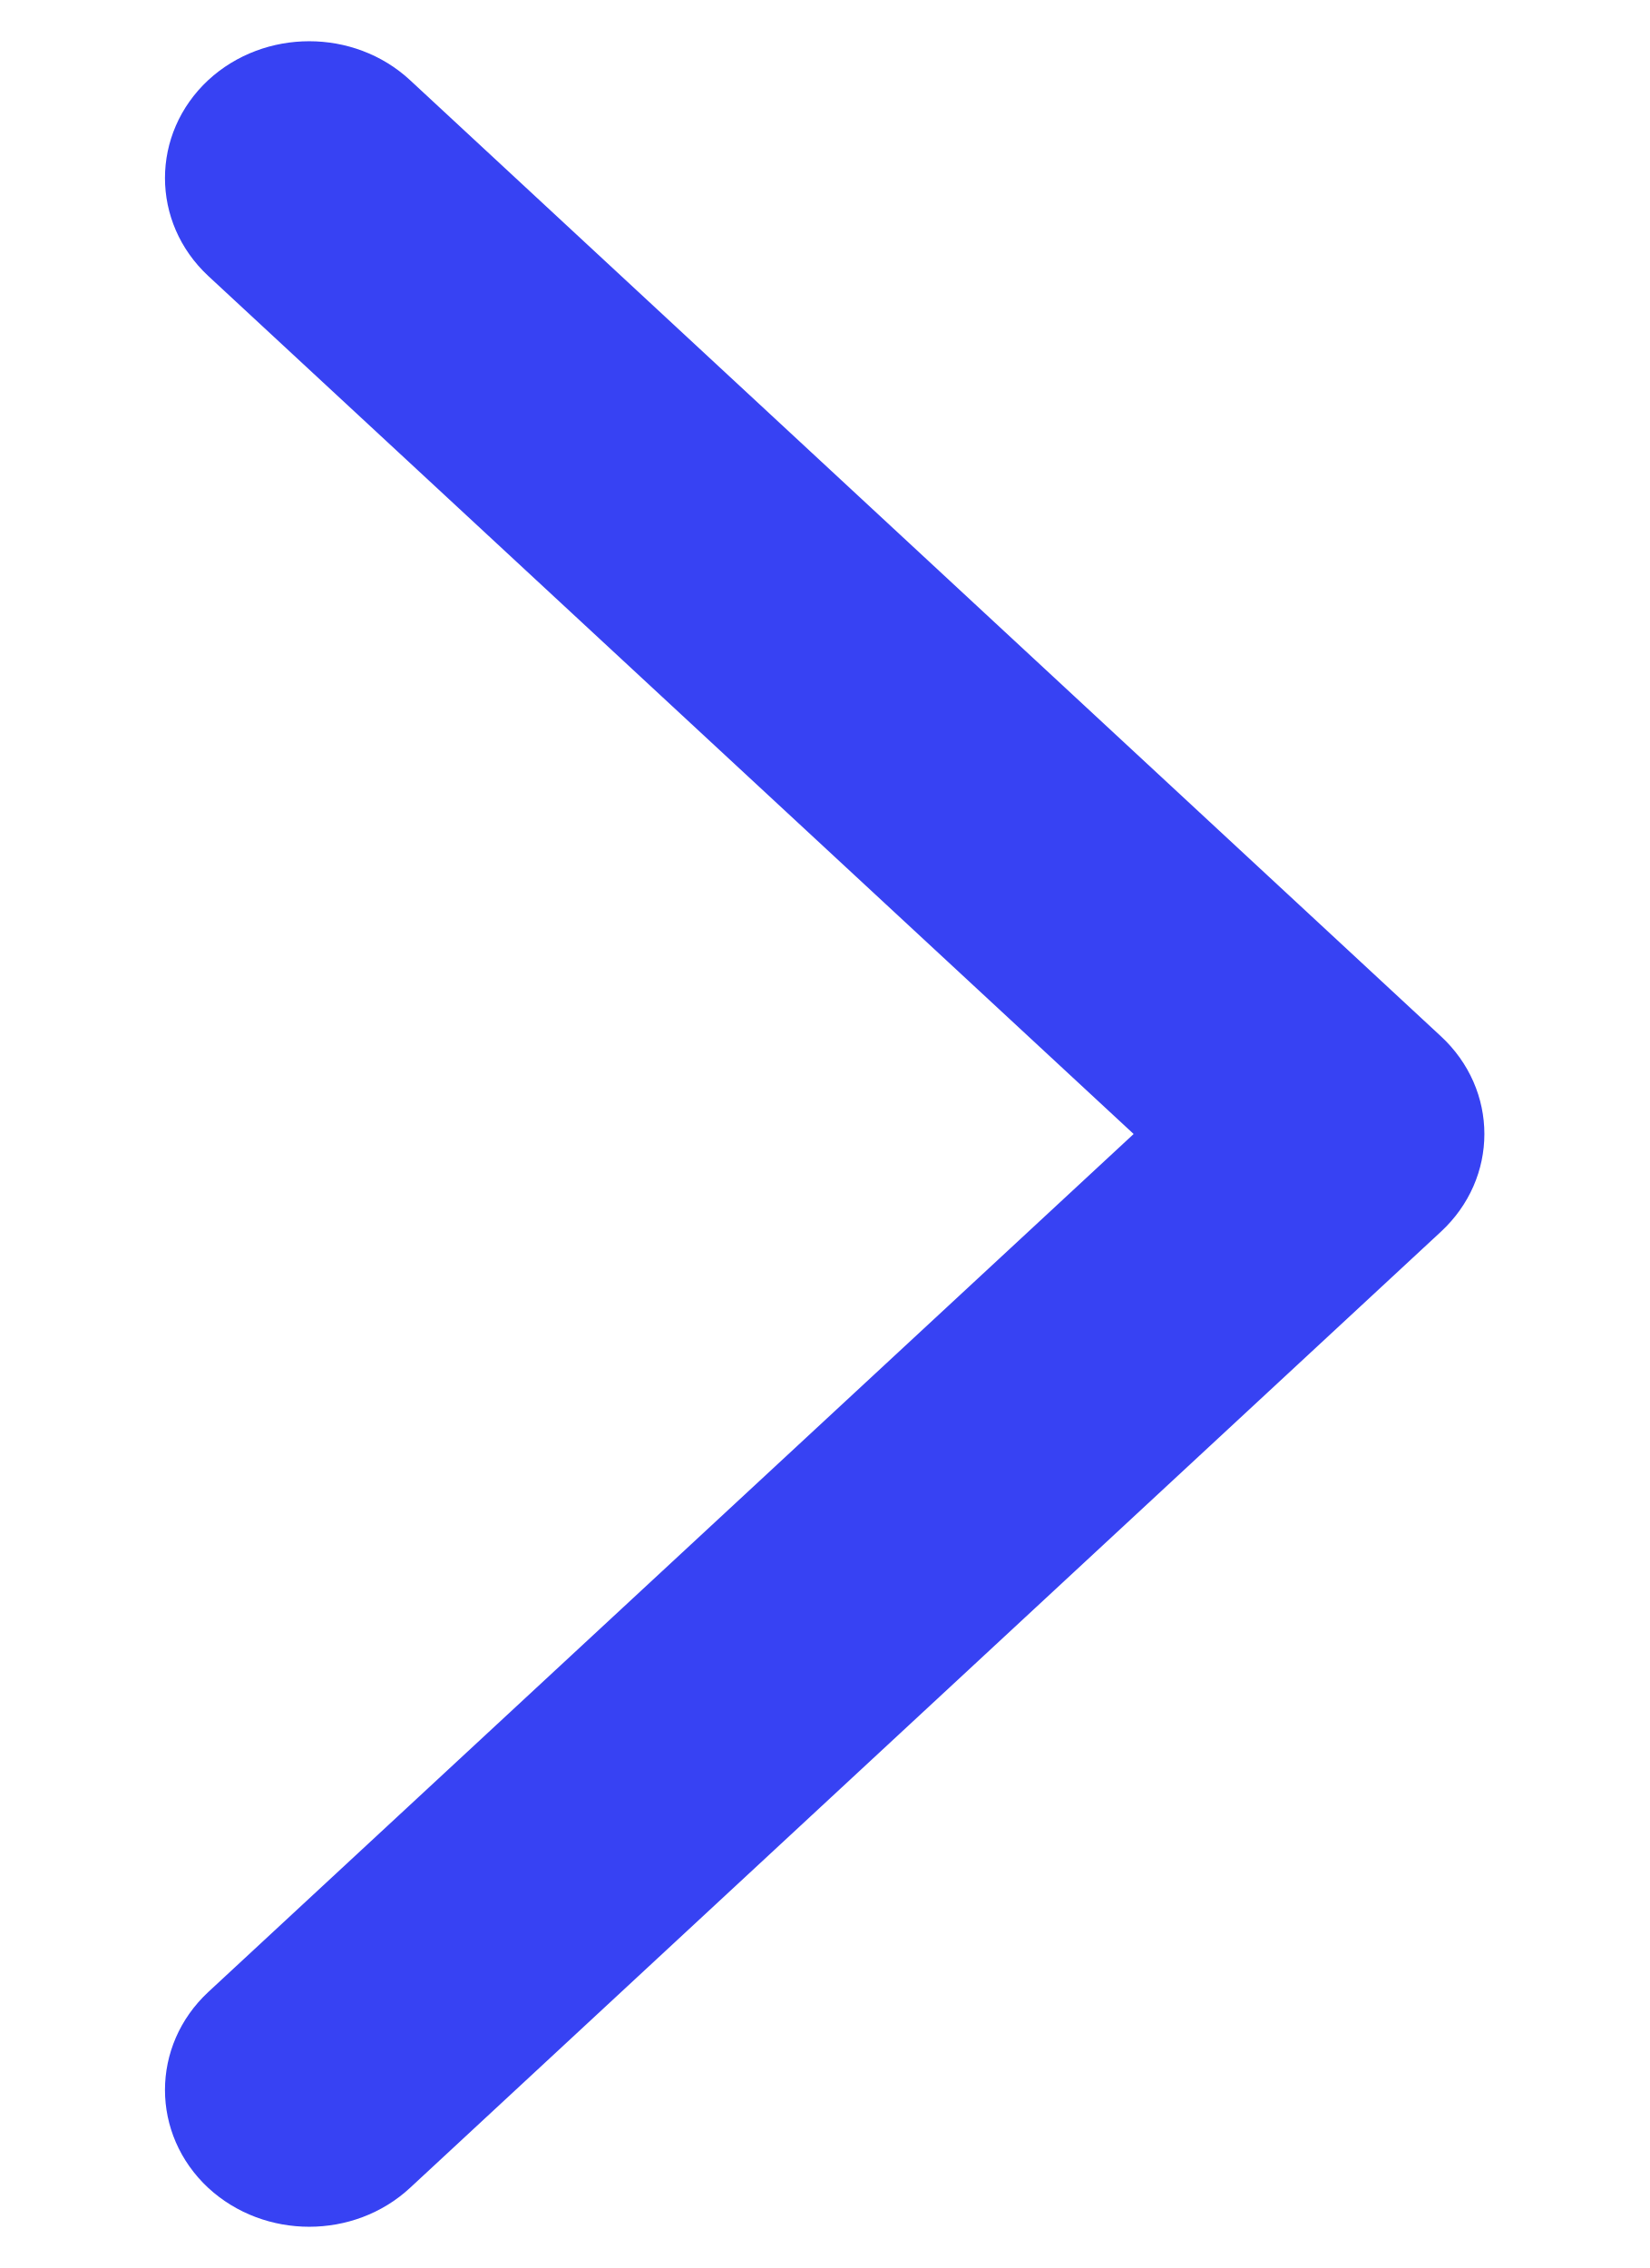
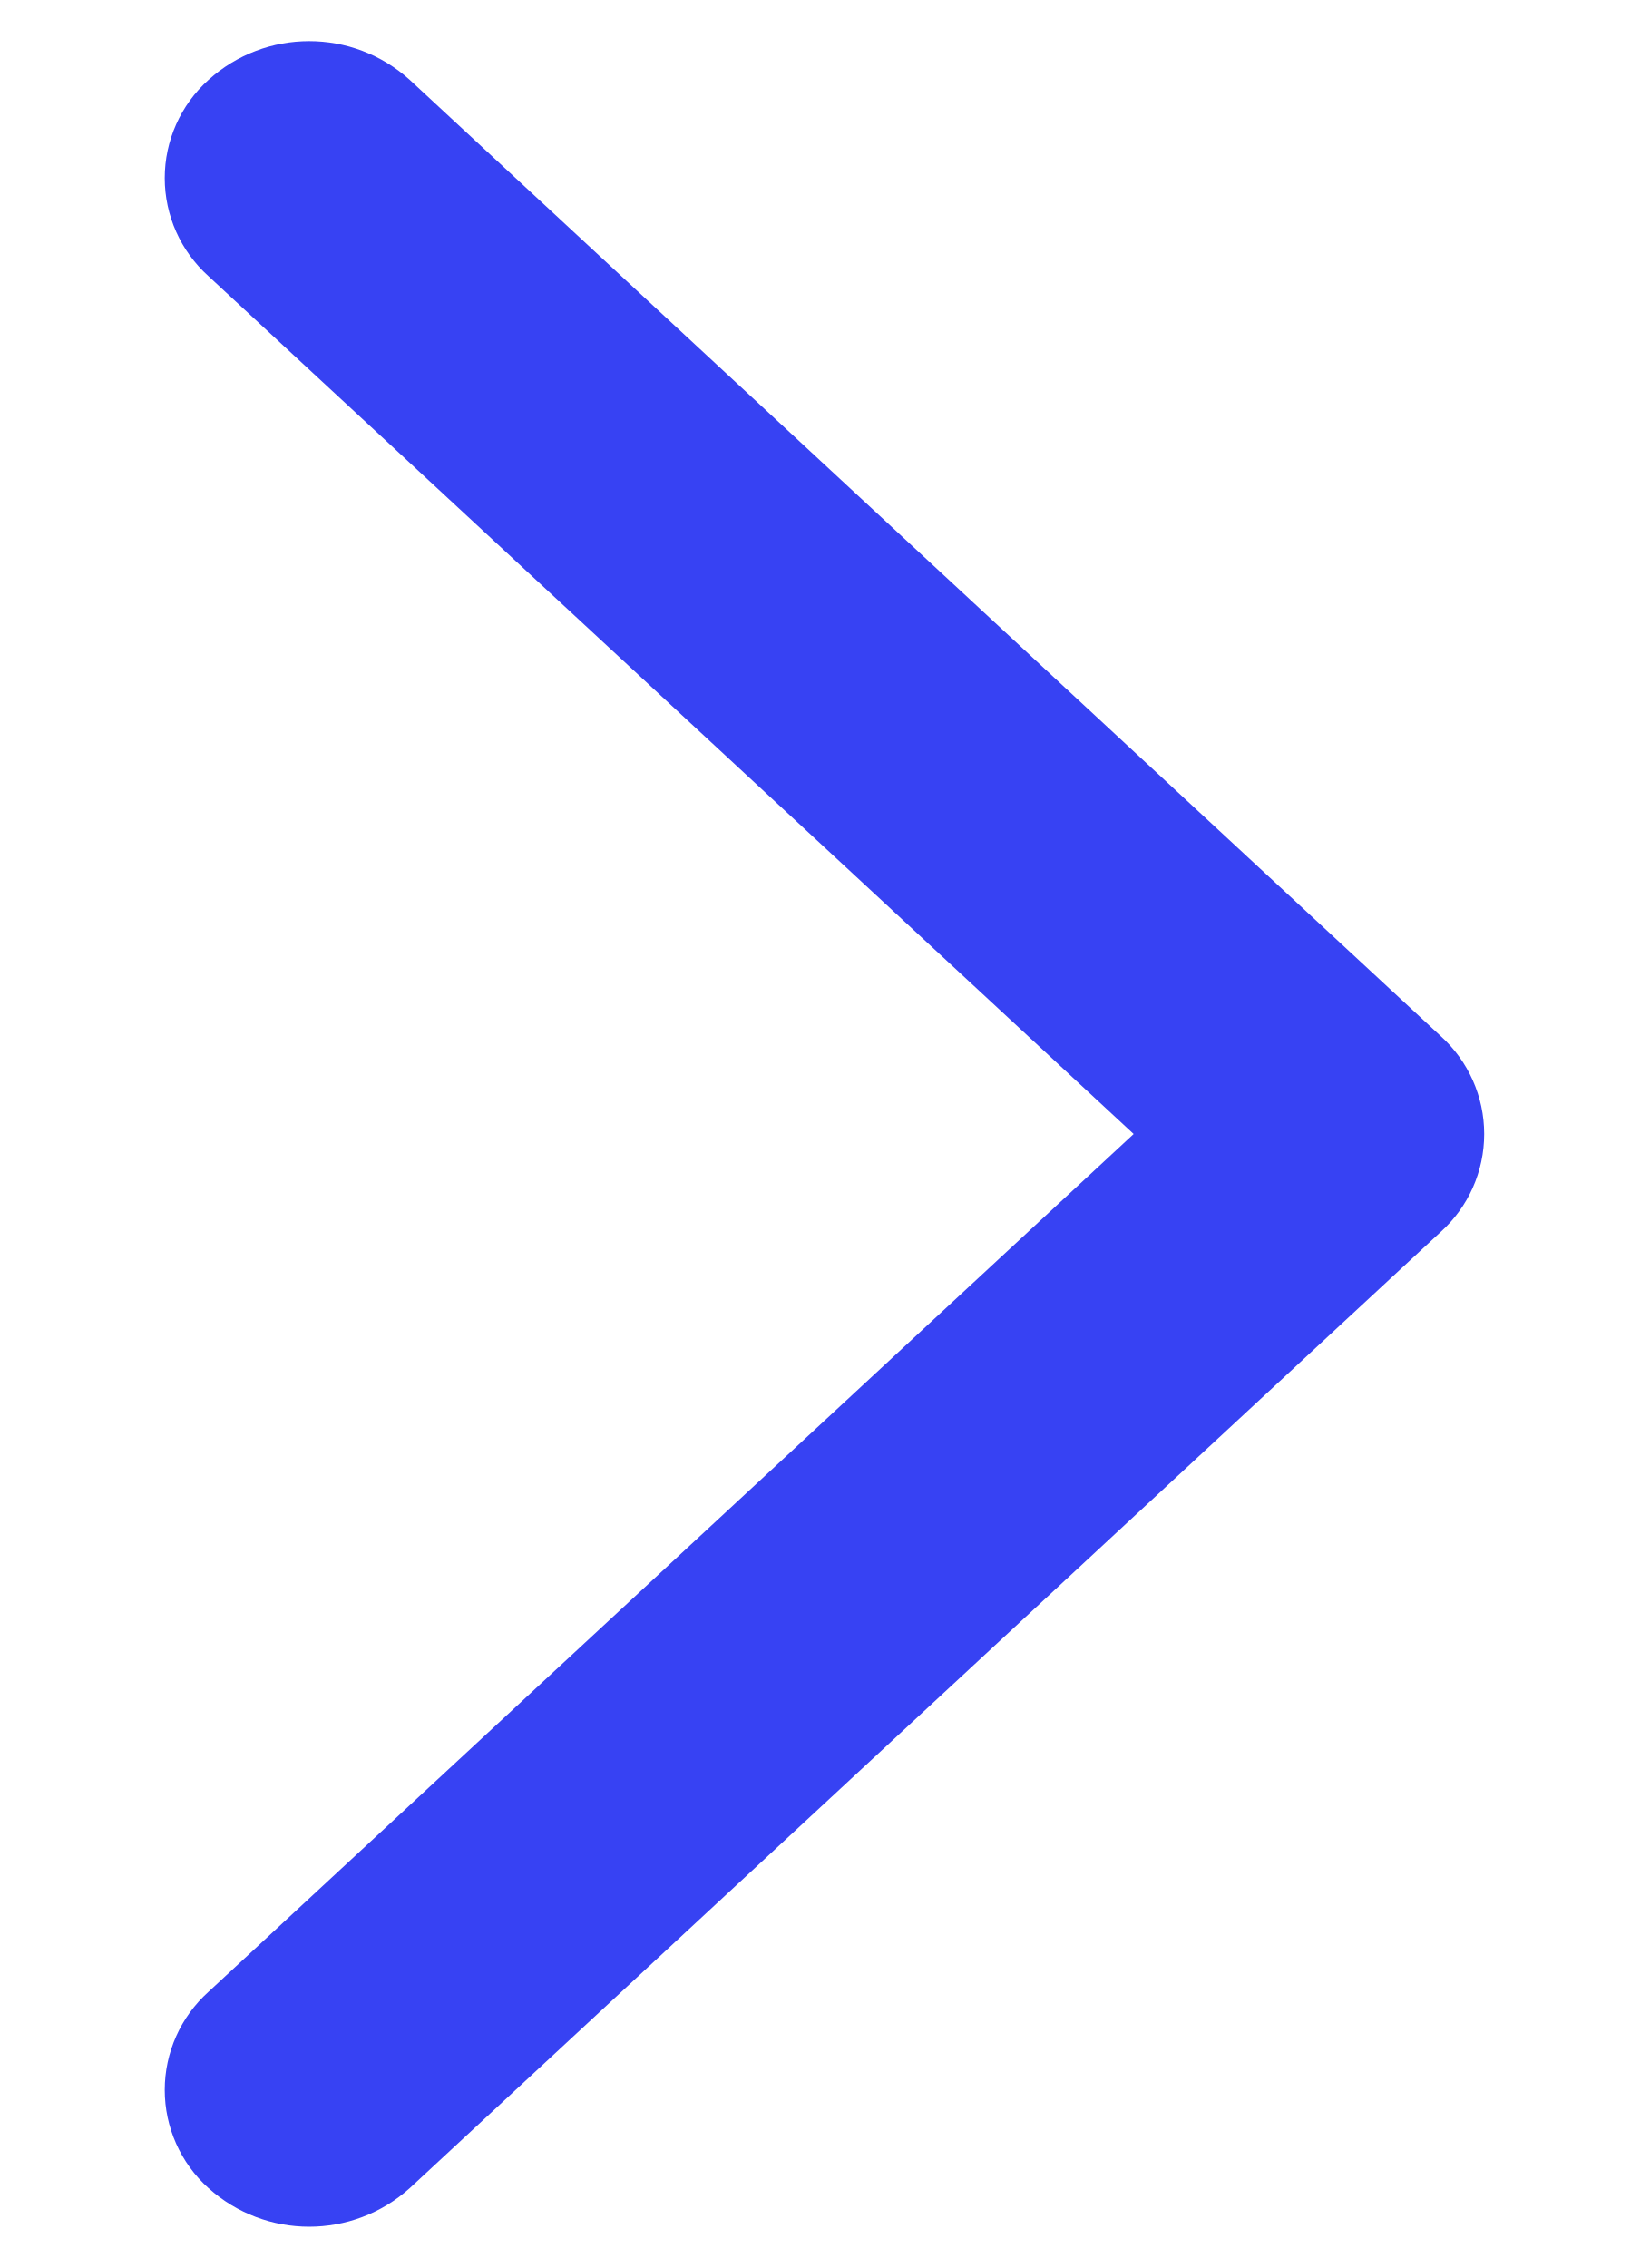
- <svg xmlns="http://www.w3.org/2000/svg" width="8" height="11" viewBox="0 0 8 11" fill="none">
-   <path d="M1.078 10.538L1.078 10.538C1.312 10.754 1.688 10.754 1.921 10.538L6.921 5.901C7.16 5.68 7.16 5.32 6.921 5.099L1.921 0.462C1.688 0.246 1.312 0.246 1.078 0.462L1.078 0.462C0.841 0.683 0.841 1.044 1.078 1.265L1.078 1.265L5.646 5.5L1.078 9.735L1.078 9.735C0.841 9.956 0.841 10.317 1.078 10.538Z" fill="#3742F3" stroke="#3742F3" stroke-width="0.2" />
+ <svg xmlns="http://www.w3.org/2000/svg" width="8" height="11" fill="none">
+   <path d="M1.078 10.538a.63.63 0 0 0 .843 0l5-4.637a.54.54 0 0 0 0-.802l-5-4.637a.628.628 0 0 0-.843 0 .54.54 0 0 0 0 .803L5.646 5.5 1.078 9.735a.54.54 0 0 0 0 .803Z" fill="#3742F3" stroke="#3742F3" stroke-width=".2" />
</svg>
